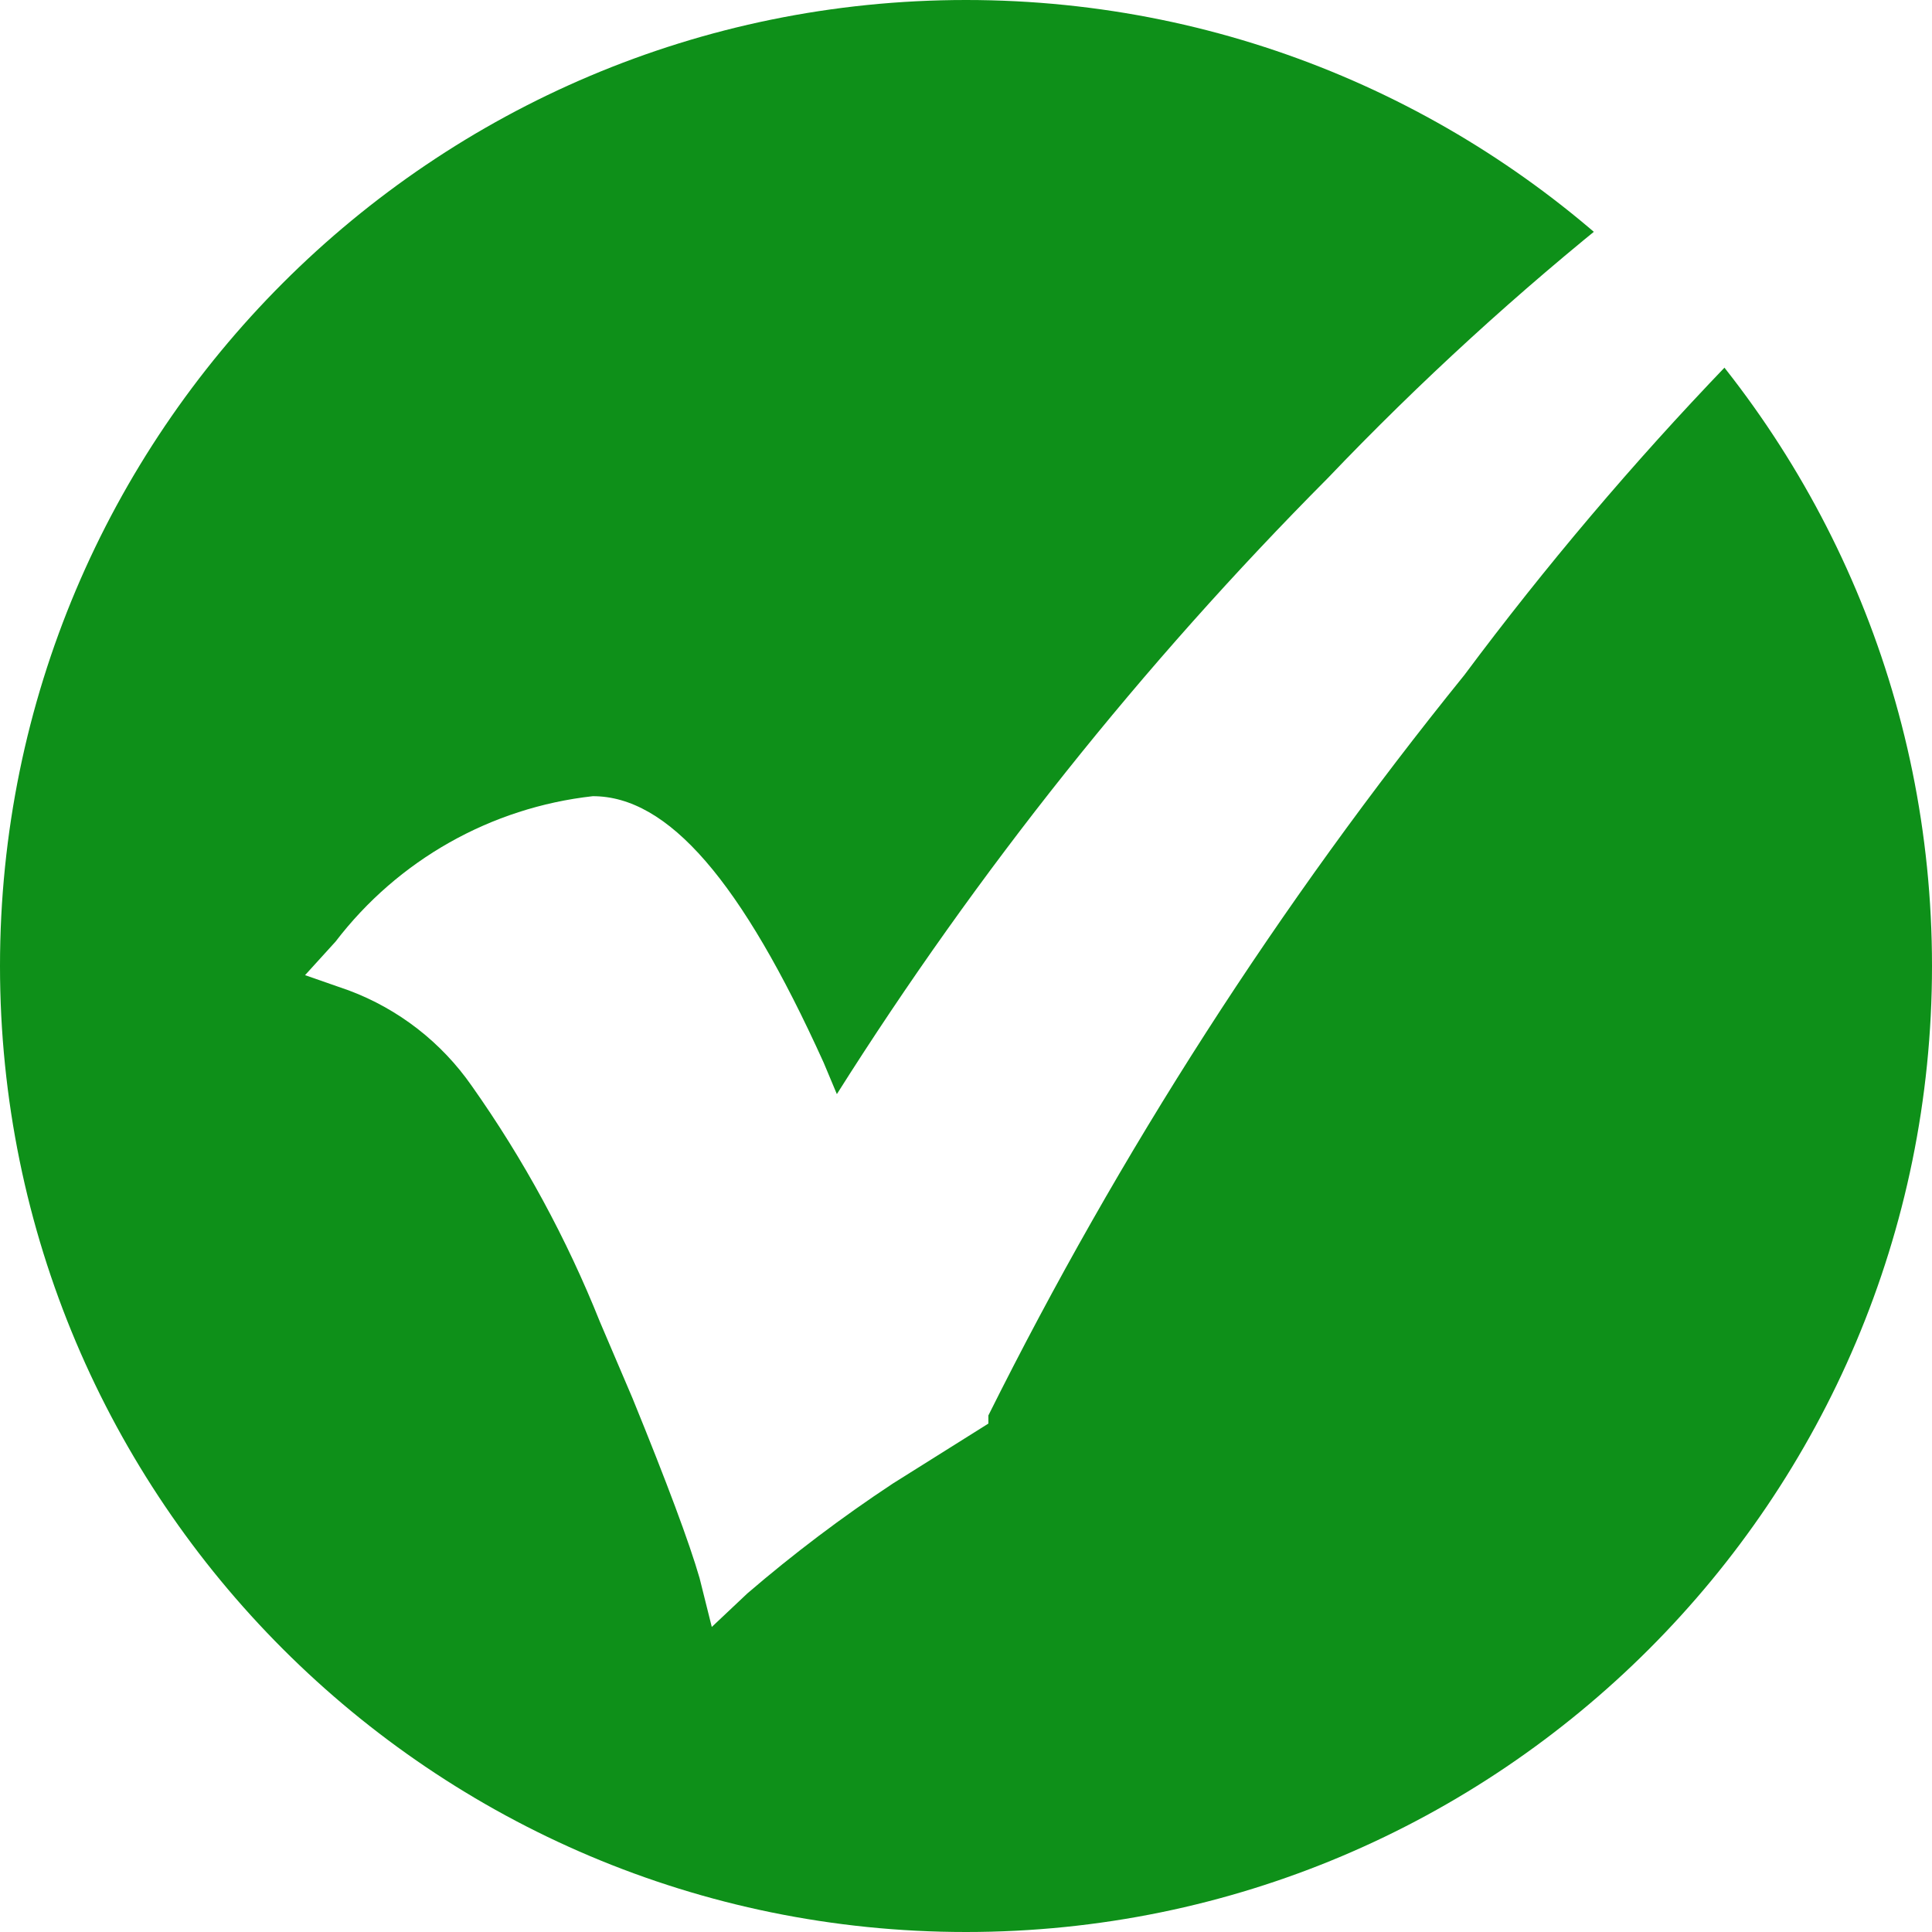
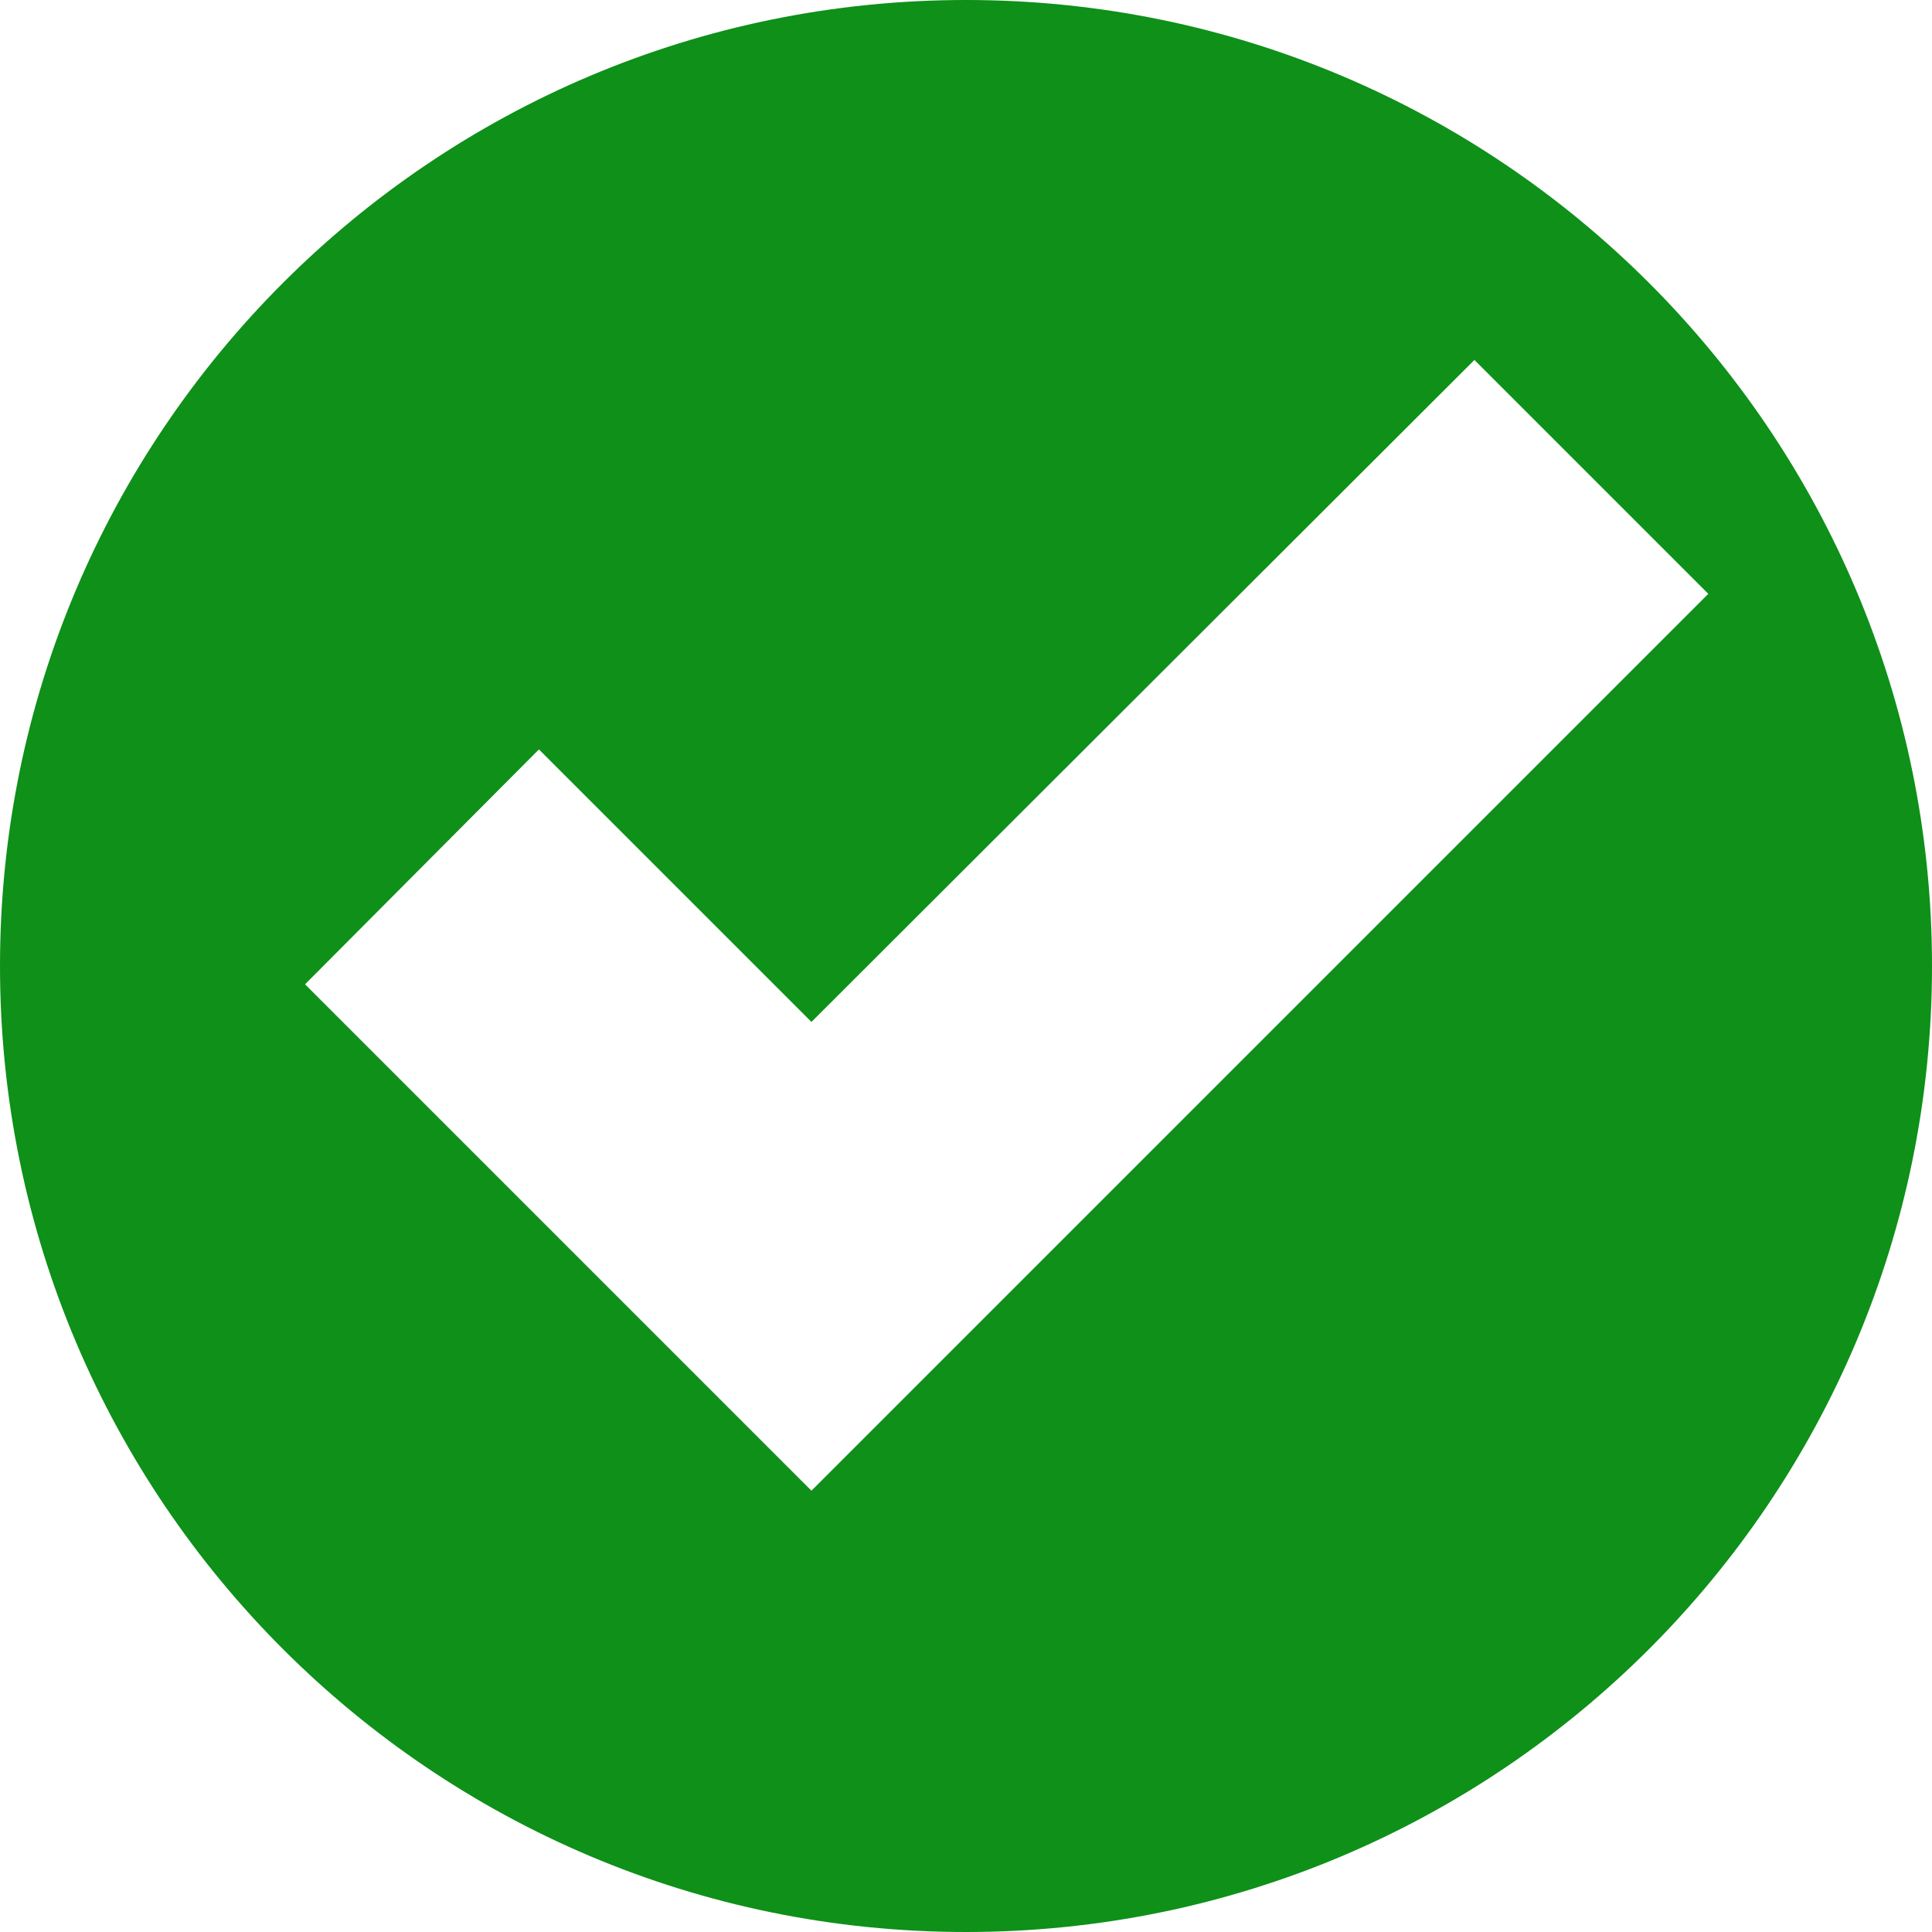
<svg xmlns="http://www.w3.org/2000/svg" viewBox="0 0 19 19">
  <style>circle{fill:rgb(14,144,25)}.b{fill:rgb(255,255,255);}</style>
  <circle class="a" cx="9.5" cy="9.5" r="9.5" />
-   <path class="b" d="M19.42-.32l-.23.14A28.81,28.81,0,0,0,13.06,4.7a35.35,35.35,0,0,0-4.83,6.06l-.13-.31C7.29,8.66,6.57,7.83,5.83,7.83A3.7,3.7,0,0,0,3.3,9.26L3,9.59l.43.15a2.57,2.57,0,0,1,1.21.94A11.27,11.27,0,0,1,5.9,13l.32.75q.51,1.25.66,1.77L7,16l.35-.33a14.26,14.26,0,0,1,1.43-1.08L9.72,14l0-.08A39.85,39.85,0,0,1,14.4,6.64,32.08,32.08,0,0,1,19.92.89l.23-.17Z" />
+   <polygon class="b" points="7.98 14.66 3 9.68 5.3 7.37 7.98 10.05 14.5 3.54 16.8 5.84 15.25 7.39 7.98 14.66" />
</svg>
